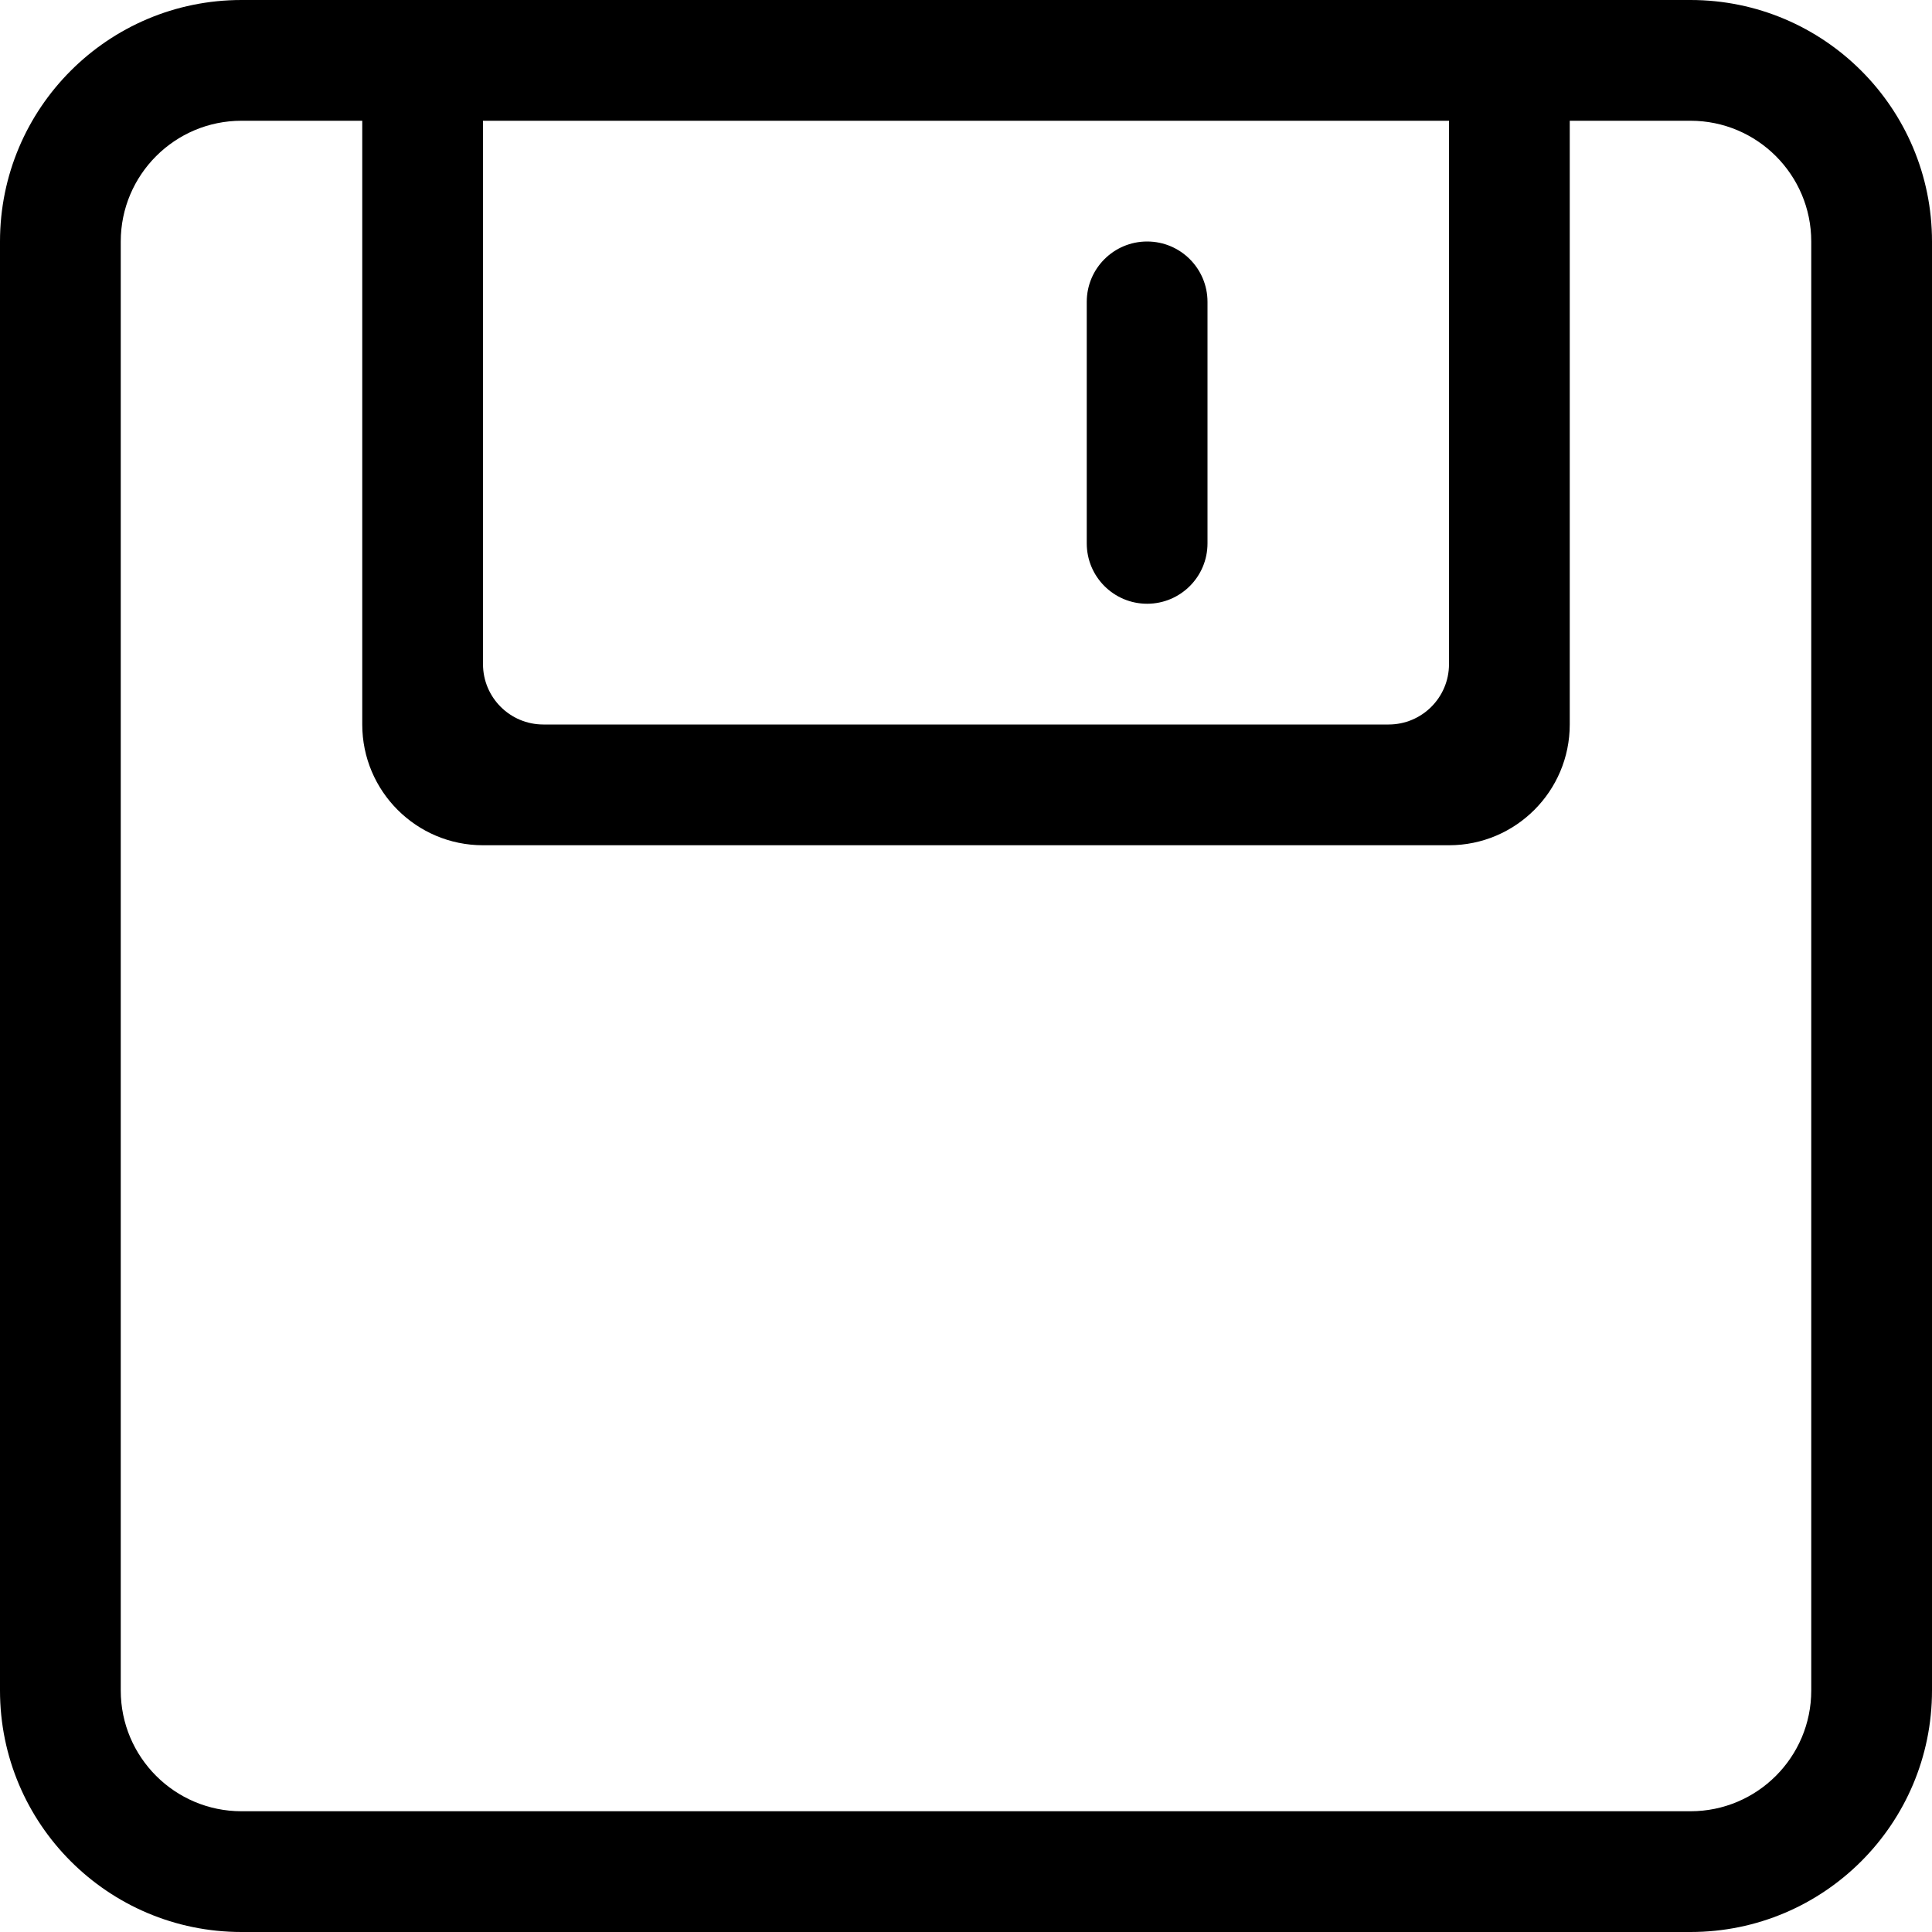
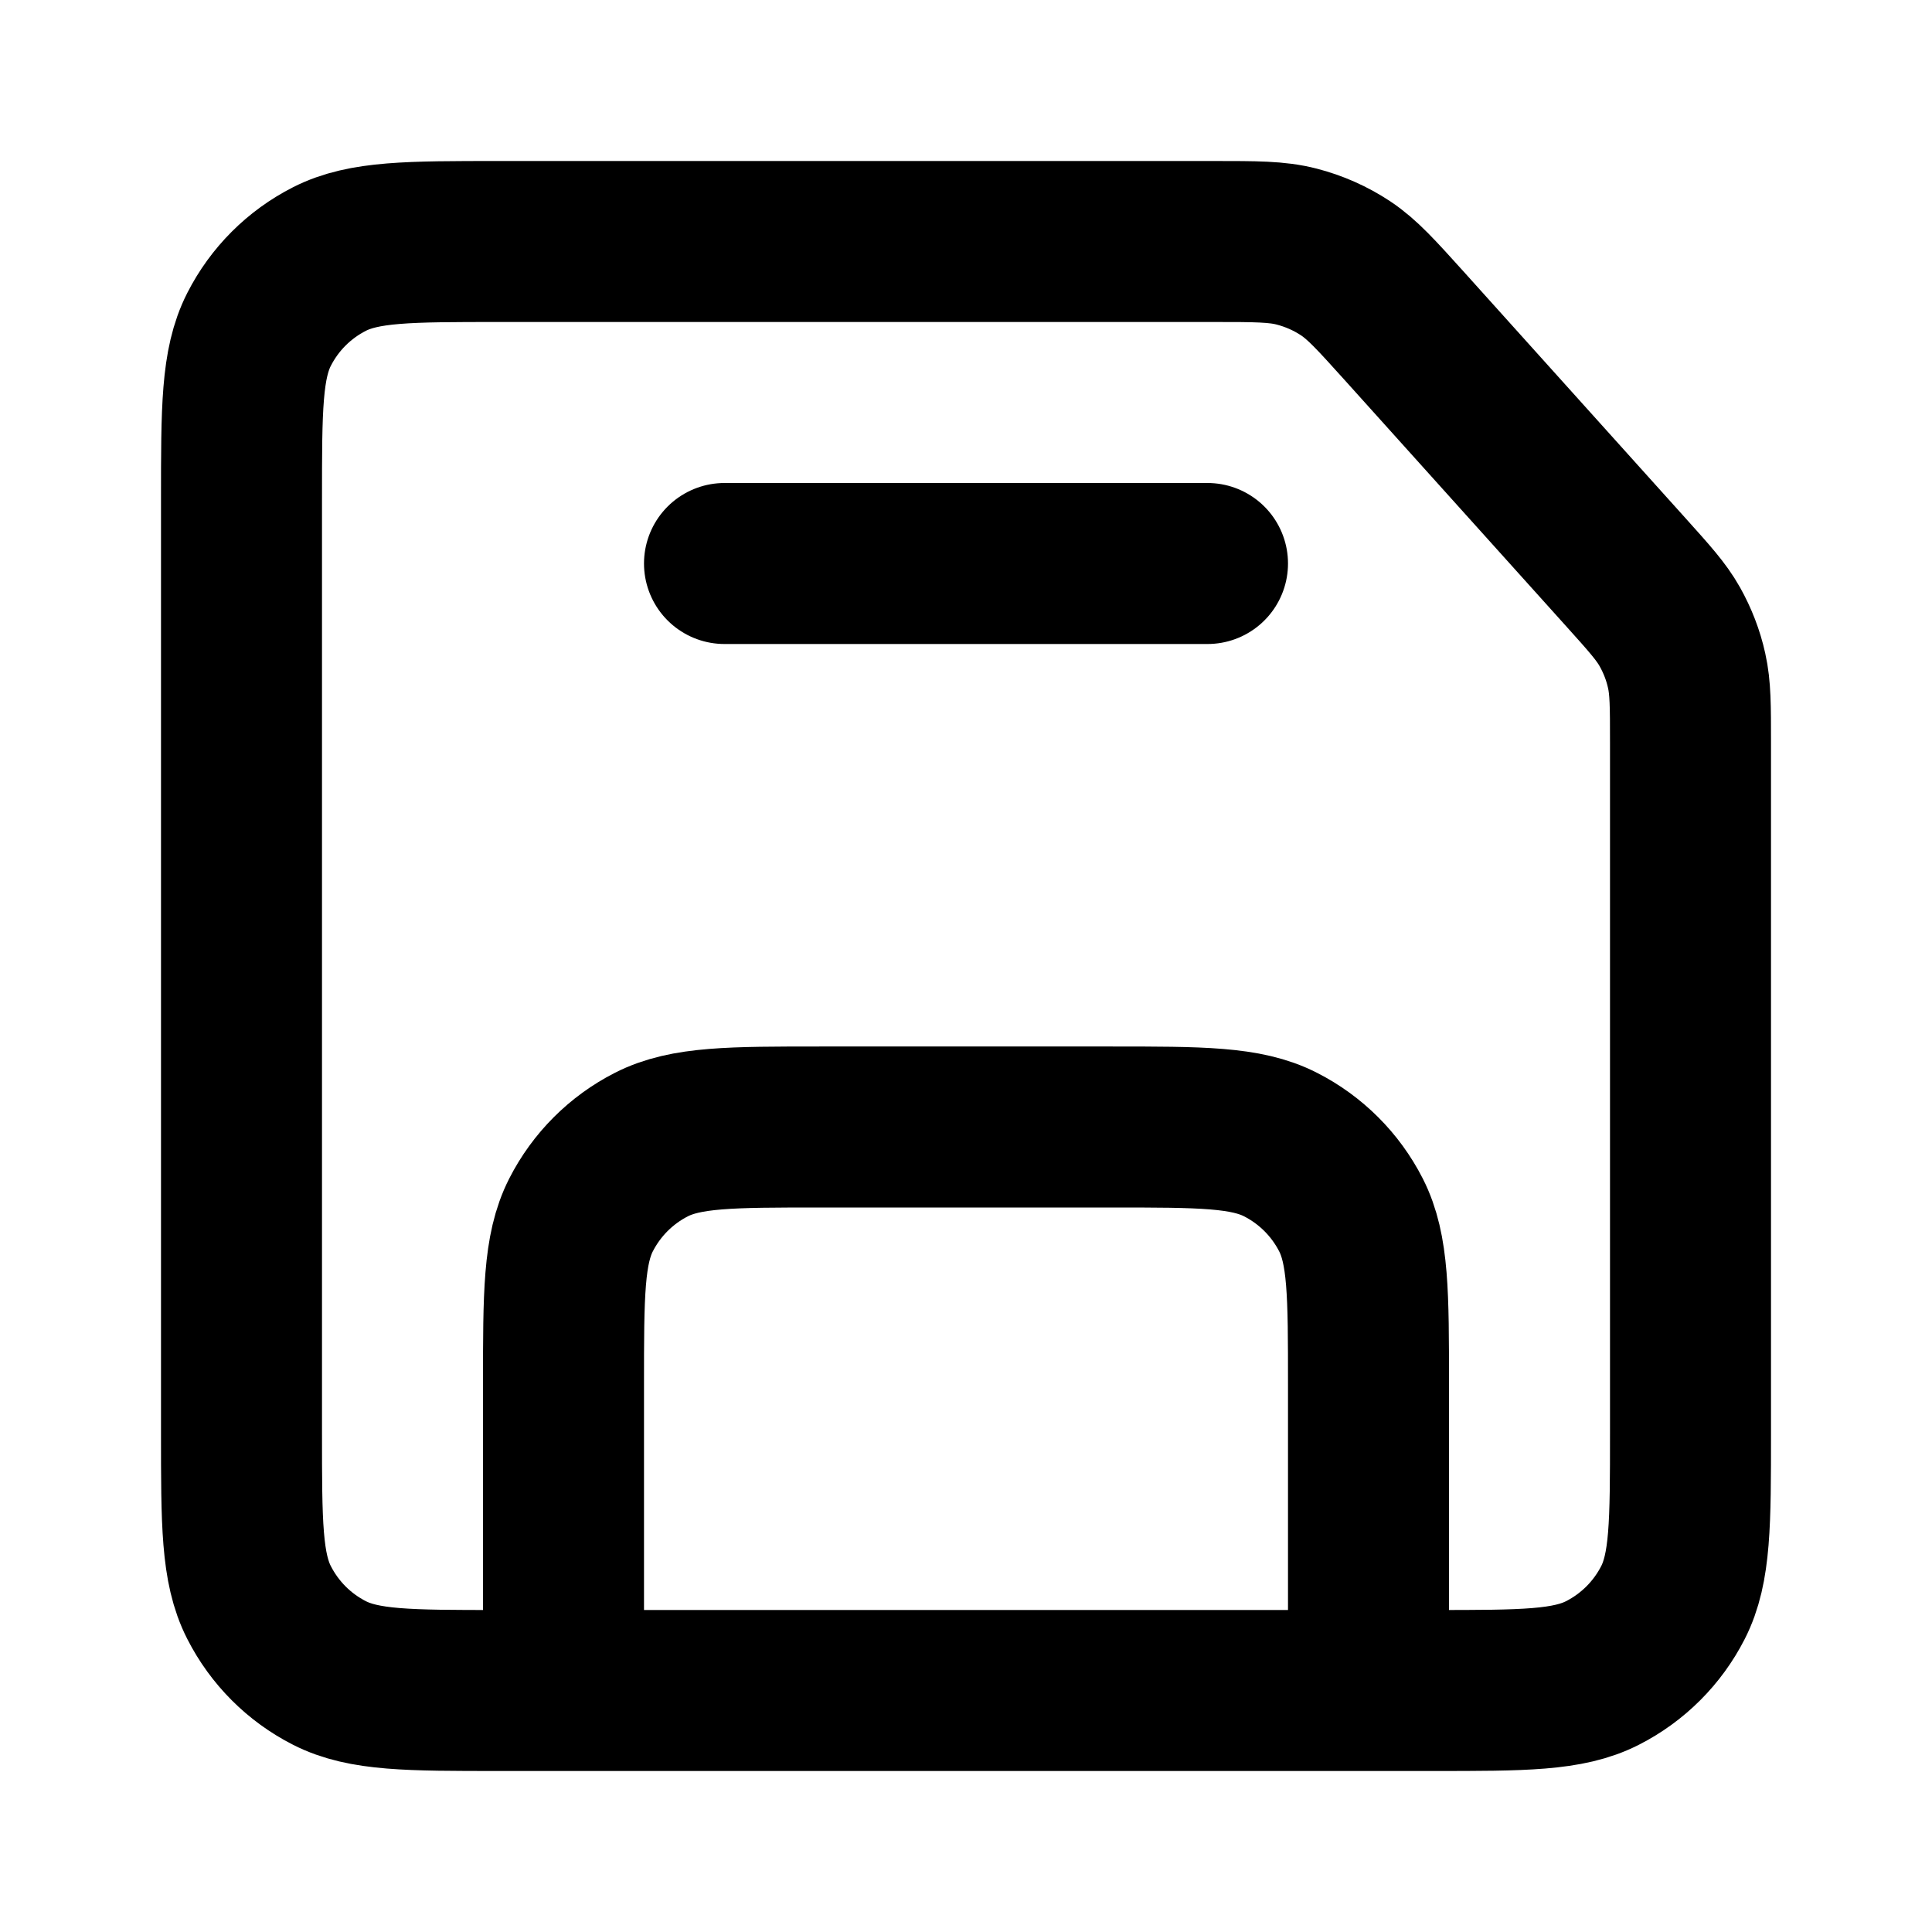
- <svg xmlns="http://www.w3.org/2000/svg" width="800px" height="800px" viewBox="0 0 32 32" version="1.1">
-   <defs>
- 
- </defs>
-   <g id="Page-1" stroke="none" stroke-width="1" fill="none" fill-rule="evenodd">
-     <g id="Icon-Set" transform="translate(-152, -515)" fill="#000000">
-       <path d="M171,525 C171.552,525 172,524.553 172,524 L172,520 C172,519.447 171.552,519 171,519 C170.448,519 170,519.447 170,520 L170,524 C170,524.553 170.448,525 171,525 L171,525 Z M182,543 C182,544.104 181.104,545 180,545 L156,545 C154.896,545 154,544.104 154,543 L154,519 C154,517.896 154.896,517 156,517 L158,517 L158,527 C158,528.104 158.896,529 160,529 L176,529 C177.104,529 178,528.104 178,527 L178,517 L180,517 C181.104,517 182,517.896 182,519 L182,543 L182,543 Z M160,517 L176,517 L176,526 C176,526.553 175.552,527 175,527 L161,527 C160.448,527 160,526.553 160,526 L160,517 L160,517 Z M180,515 L156,515 C153.791,515 152,516.791 152,519 L152,543 C152,545.209 153.791,547 156,547 L180,547 C182.209,547 184,545.209 184,543 L184,519 C184,516.791 182.209,515 180,515 L180,515 Z" id="save-floppy">
- 
- </path>
-     </g>
+ <svg xmlns="http://www.w3.org/2000/svg" width="800px" height="800px" viewBox="0 0 24 24" fill="none">
+   <g id="System / Save">
+     <path id="Vector" d="M17 21L7 21M17 21L17.803 21C18.921 21 19.48 21 19.907 20.782C20.284 20.59 20.59 20.284 20.782 19.908C21 19.481 21 18.921 21 17.803V9.22C21 8.771 21 8.545 20.952 8.331C20.91 8.14 20.839 7.957 20.743 7.786C20.637 7.597 20.487 7.431 20.193 7.104L17.438 4.042C17.097 3.664 16.924 3.472 16.717 3.334C16.53 3.21 16.324 3.119 16.107 3.063C15.863 3 15.6 3 15.075 3H6.2C5.08 3 4.52 3 4.092 3.218C3.715 3.41 3.41 3.715 3.218 4.092C3 4.52 3 5.08 3 6.2V17.8C3 18.92 3 19.48 3.218 19.907C3.41 20.284 3.715 20.59 4.092 20.782C4.519 21 5.079 21 6.197 21H7M17 21V17.197C17 16.079 17 15.519 16.782 15.092C16.59 14.716 16.284 14.41 15.907 14.218C15.48 14 14.92 14 13.8 14H10.2C9.08 14 8.52 14 8.092 14.218C7.715 14.41 7.41 14.716 7.218 15.092C7 15.52 7 16.08 7 17.2V21M15 7H9" stroke="#000000" stroke-width="2" stroke-linecap="round" stroke-linejoin="round" />
  </g>
</svg>
